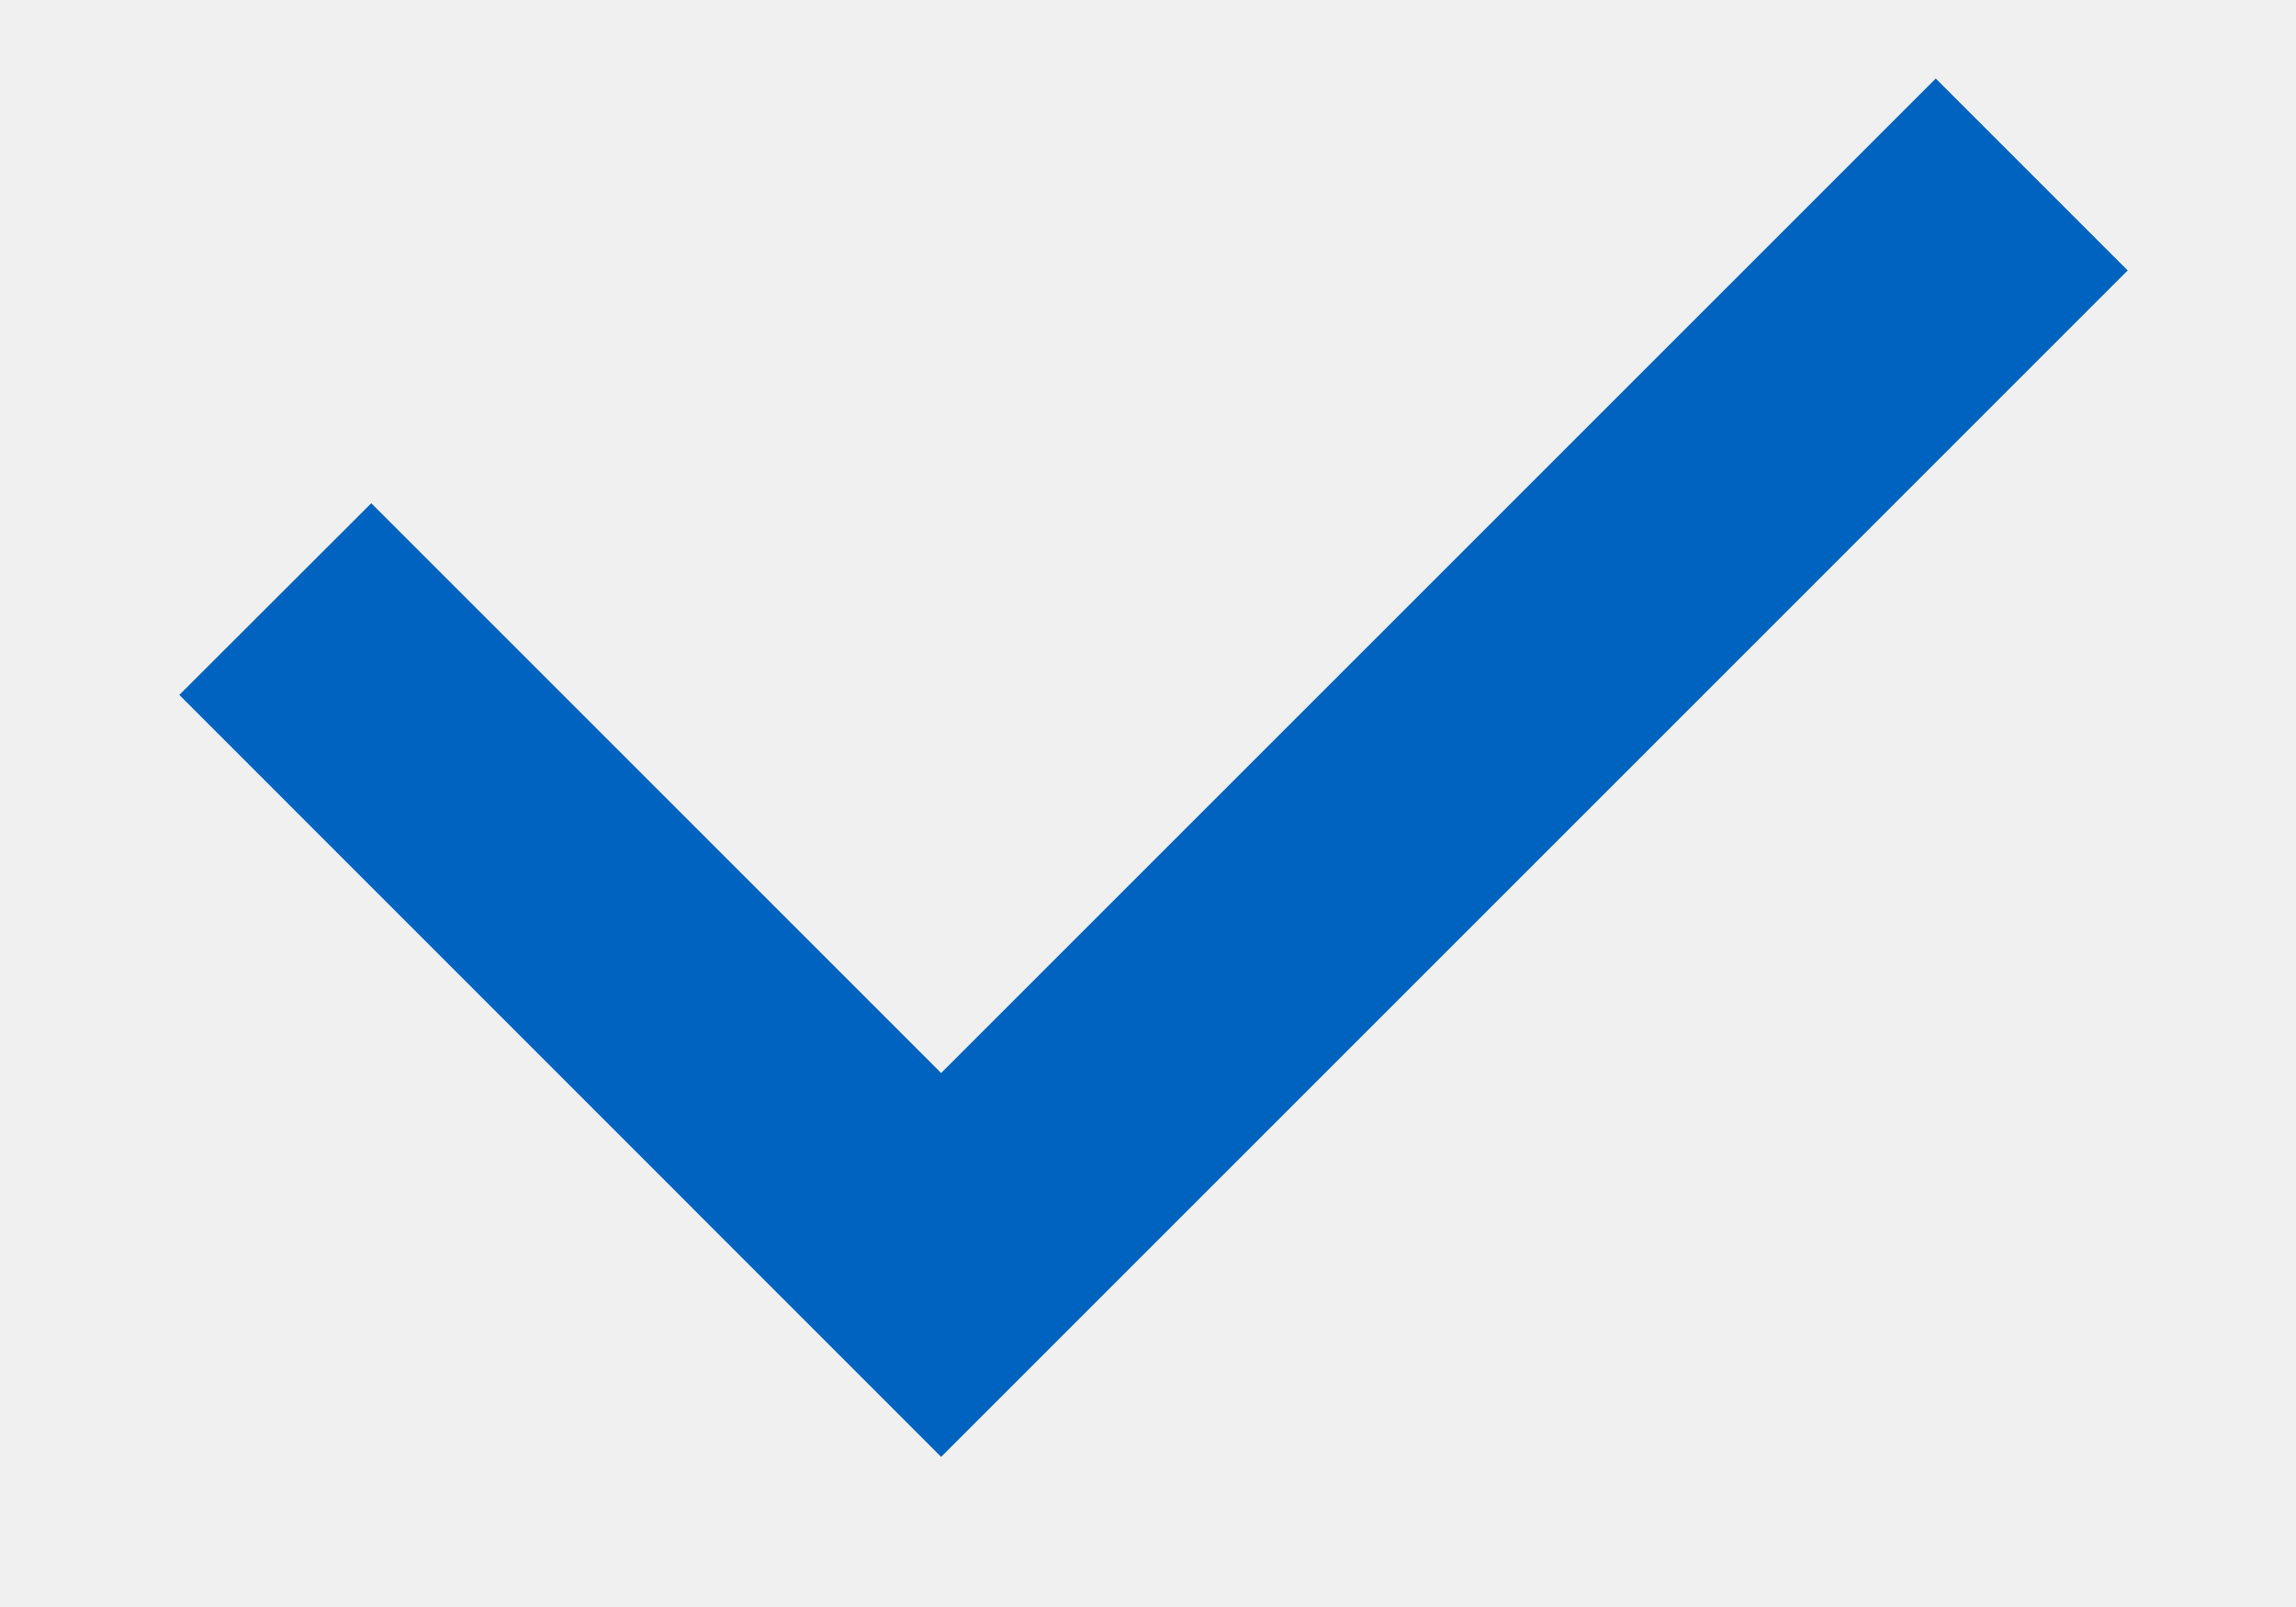
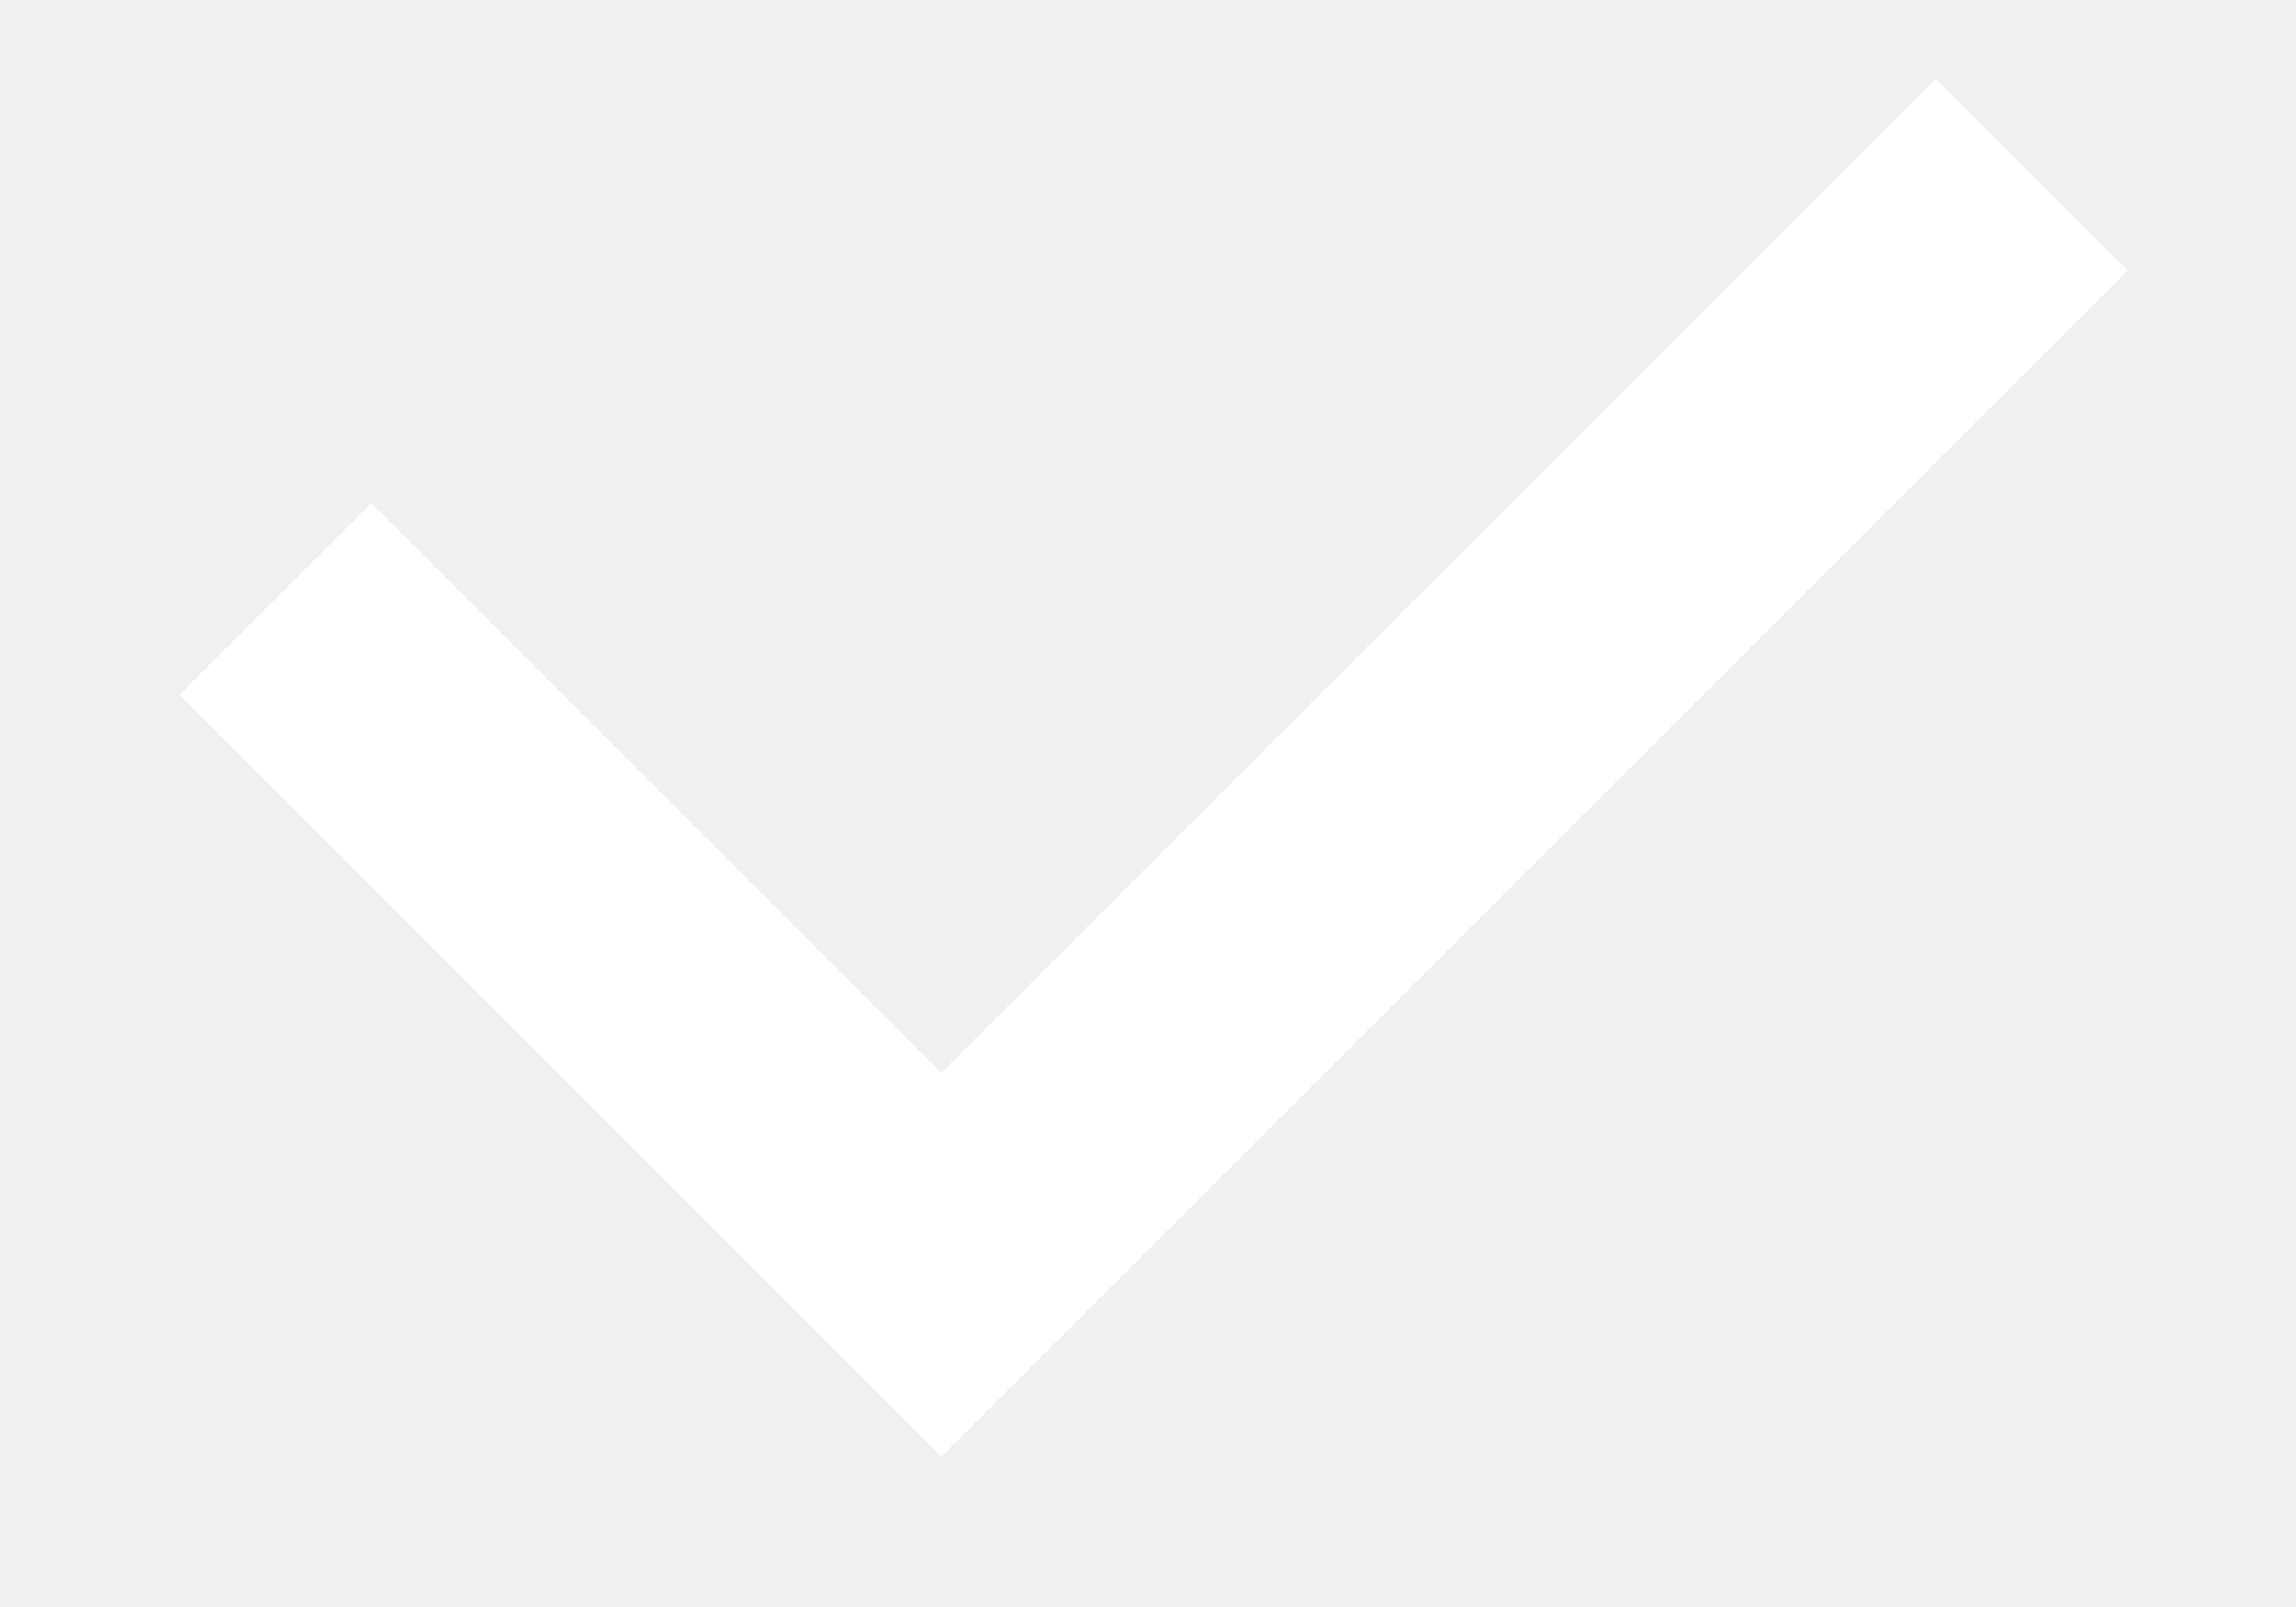
<svg xmlns="http://www.w3.org/2000/svg" width="10" height="7" viewBox="0 0 10 7" fill="none">
-   <path d="M8.431 0.342L4.099 4.674L1.617 2.192L0.781 3.027L4.099 6.346L9.267 1.178L8.431 0.342Z" fill="#0063BF" />
+   <path d="M8.431 0.342L4.099 4.674L1.617 2.192L0.781 3.027L4.099 6.346L9.267 1.178L8.431 0.342Z" fill="white" />
</svg>
